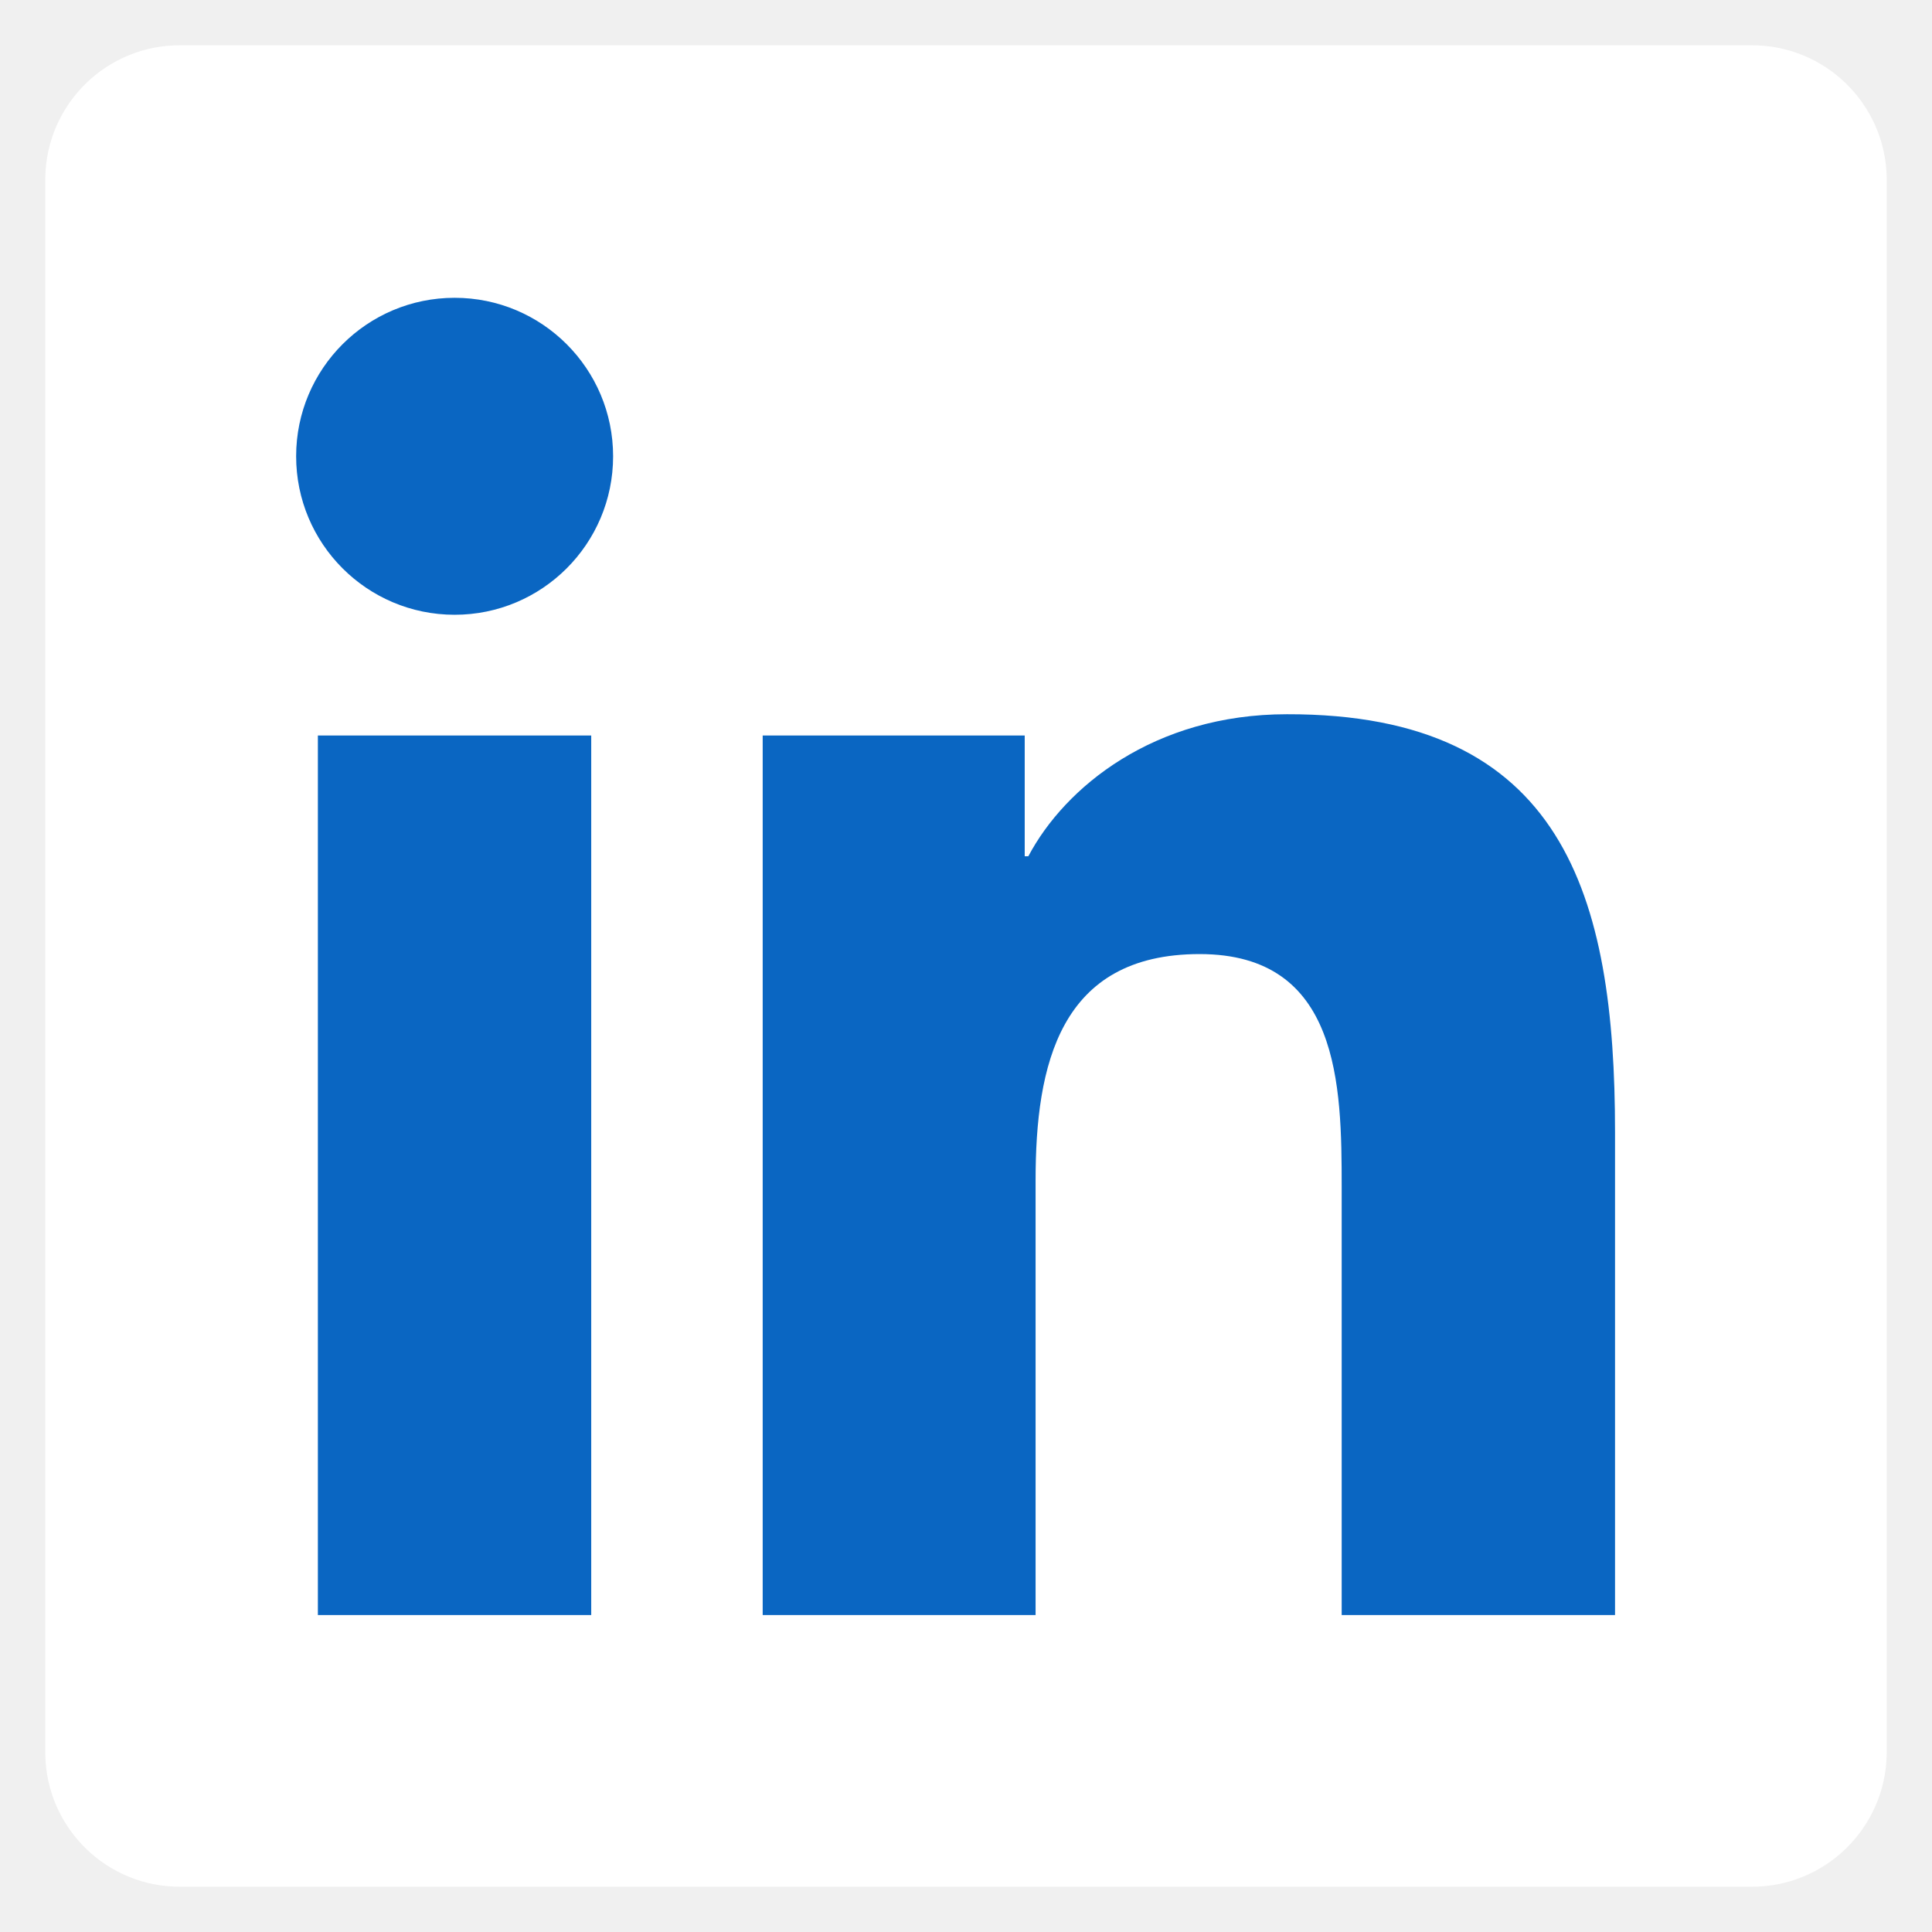
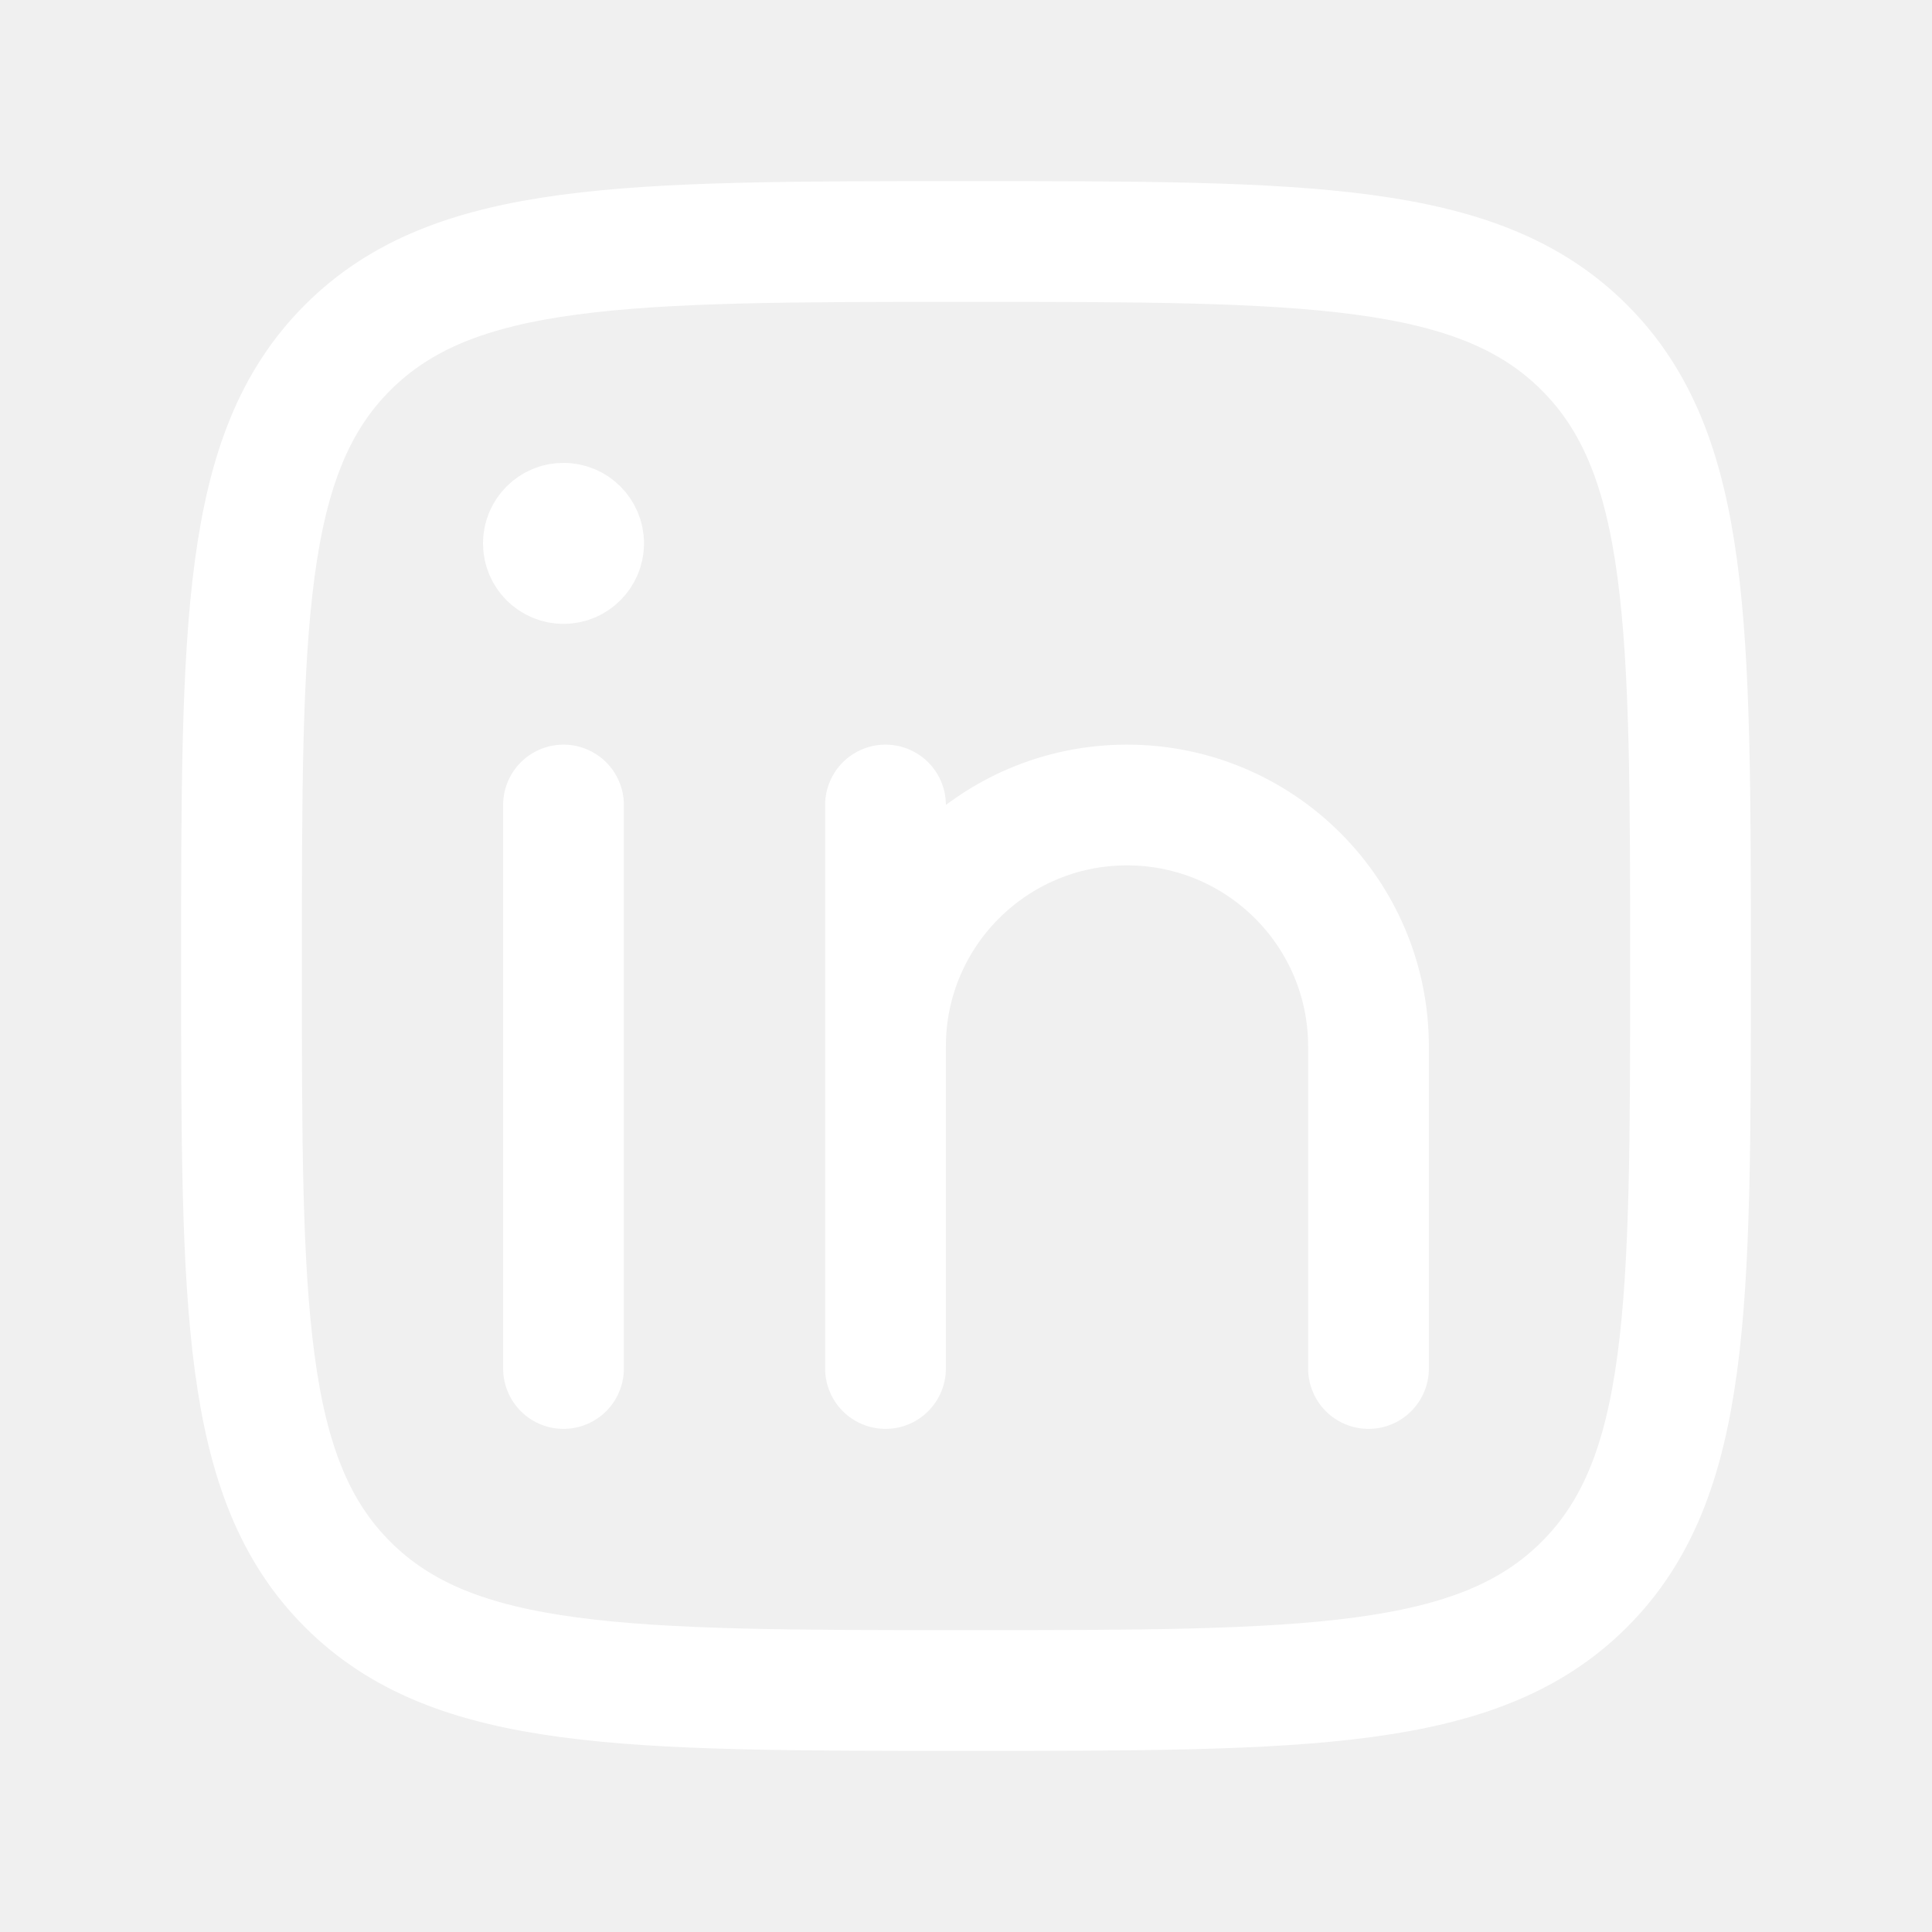
- <svg xmlns="http://www.w3.org/2000/svg" viewBox="0 0 128 128">
-   <path fill="#fff" d="M116 3H12a8.91 8.91 0 00-9 8.8v104.42a8.91 8.91 0 009 8.78h104a8.93 8.93 0 009-8.81V11.77A8.93 8.93 0 00116 3z" />
-   <path fill="#0a66c2" d="M21.06 48.73h18.11V107H21.06zm9.06-29a10.5 10.5 0 11-10.5 10.49 10.5 10.5 0 0110.5-10.49M50.53 48.73h17.36v8h.24c2.42-4.58 8.32-9.41 17.13-9.41C103.6 47.28 107 59.35 107 75v32H88.89V78.65c0-6.75-.12-15.44-9.41-15.44s-10.87 7.36-10.87 15V107H50.53z" />
+ <svg xmlns="http://www.w3.org/2000/svg" viewBox="0 0 24 24" role="img" aria-label="LinkedIn" color="#fff">
+   <g fill="none" stroke="currentColor" stroke-linecap="round" stroke-linejoin="round" stroke-width="1.5">
+     <path d="M7 10v7m4-4v4m0-4a3 3 0 1 1 6 0v4m-6-4v-3M7.125 6.75H7m.25 0a.25.25 0 1 1-.5 0a.25.25 0 0 1 .5 0" />
+     <path d="M3 12c0-4.243 0-6.364 1.318-7.682S7.758 3 12 3s6.364 0 7.682 1.318S21 7.758 21 12s0 6.364-1.318 7.682S16.242 21 12 21s-6.364 0-7.682-1.318S3 16.242 3 12" />
+   </g>
</svg>
